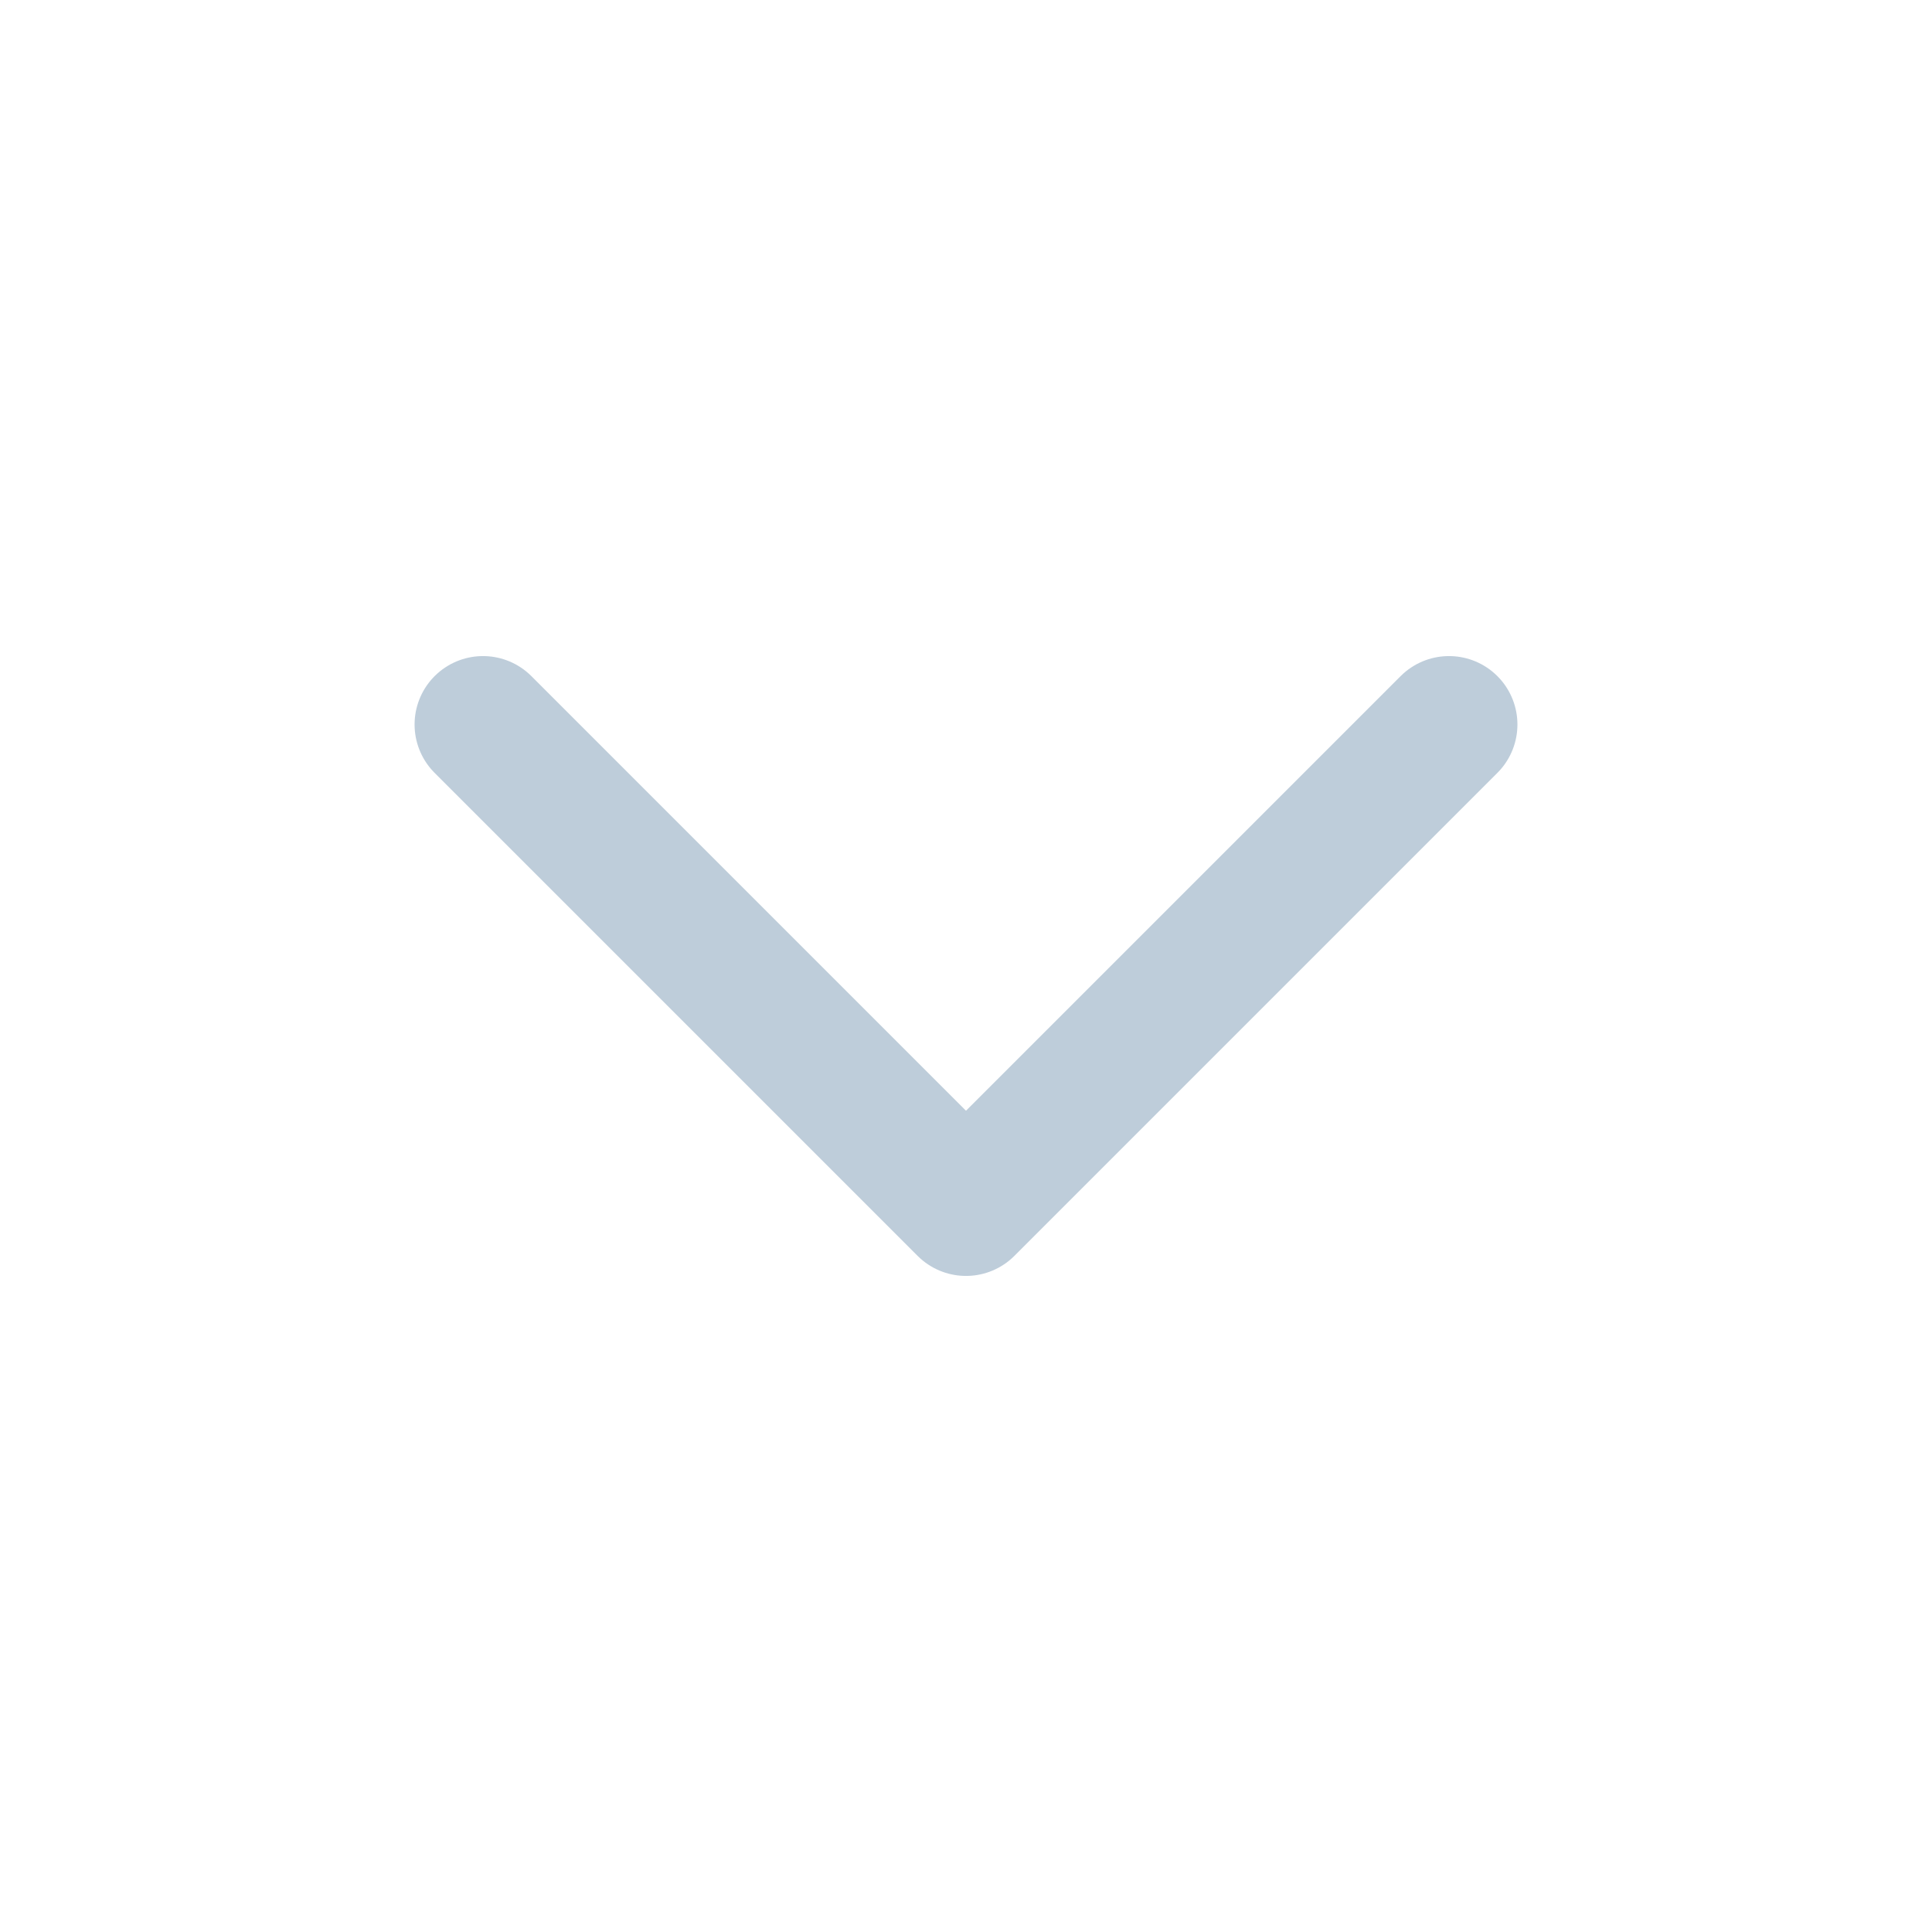
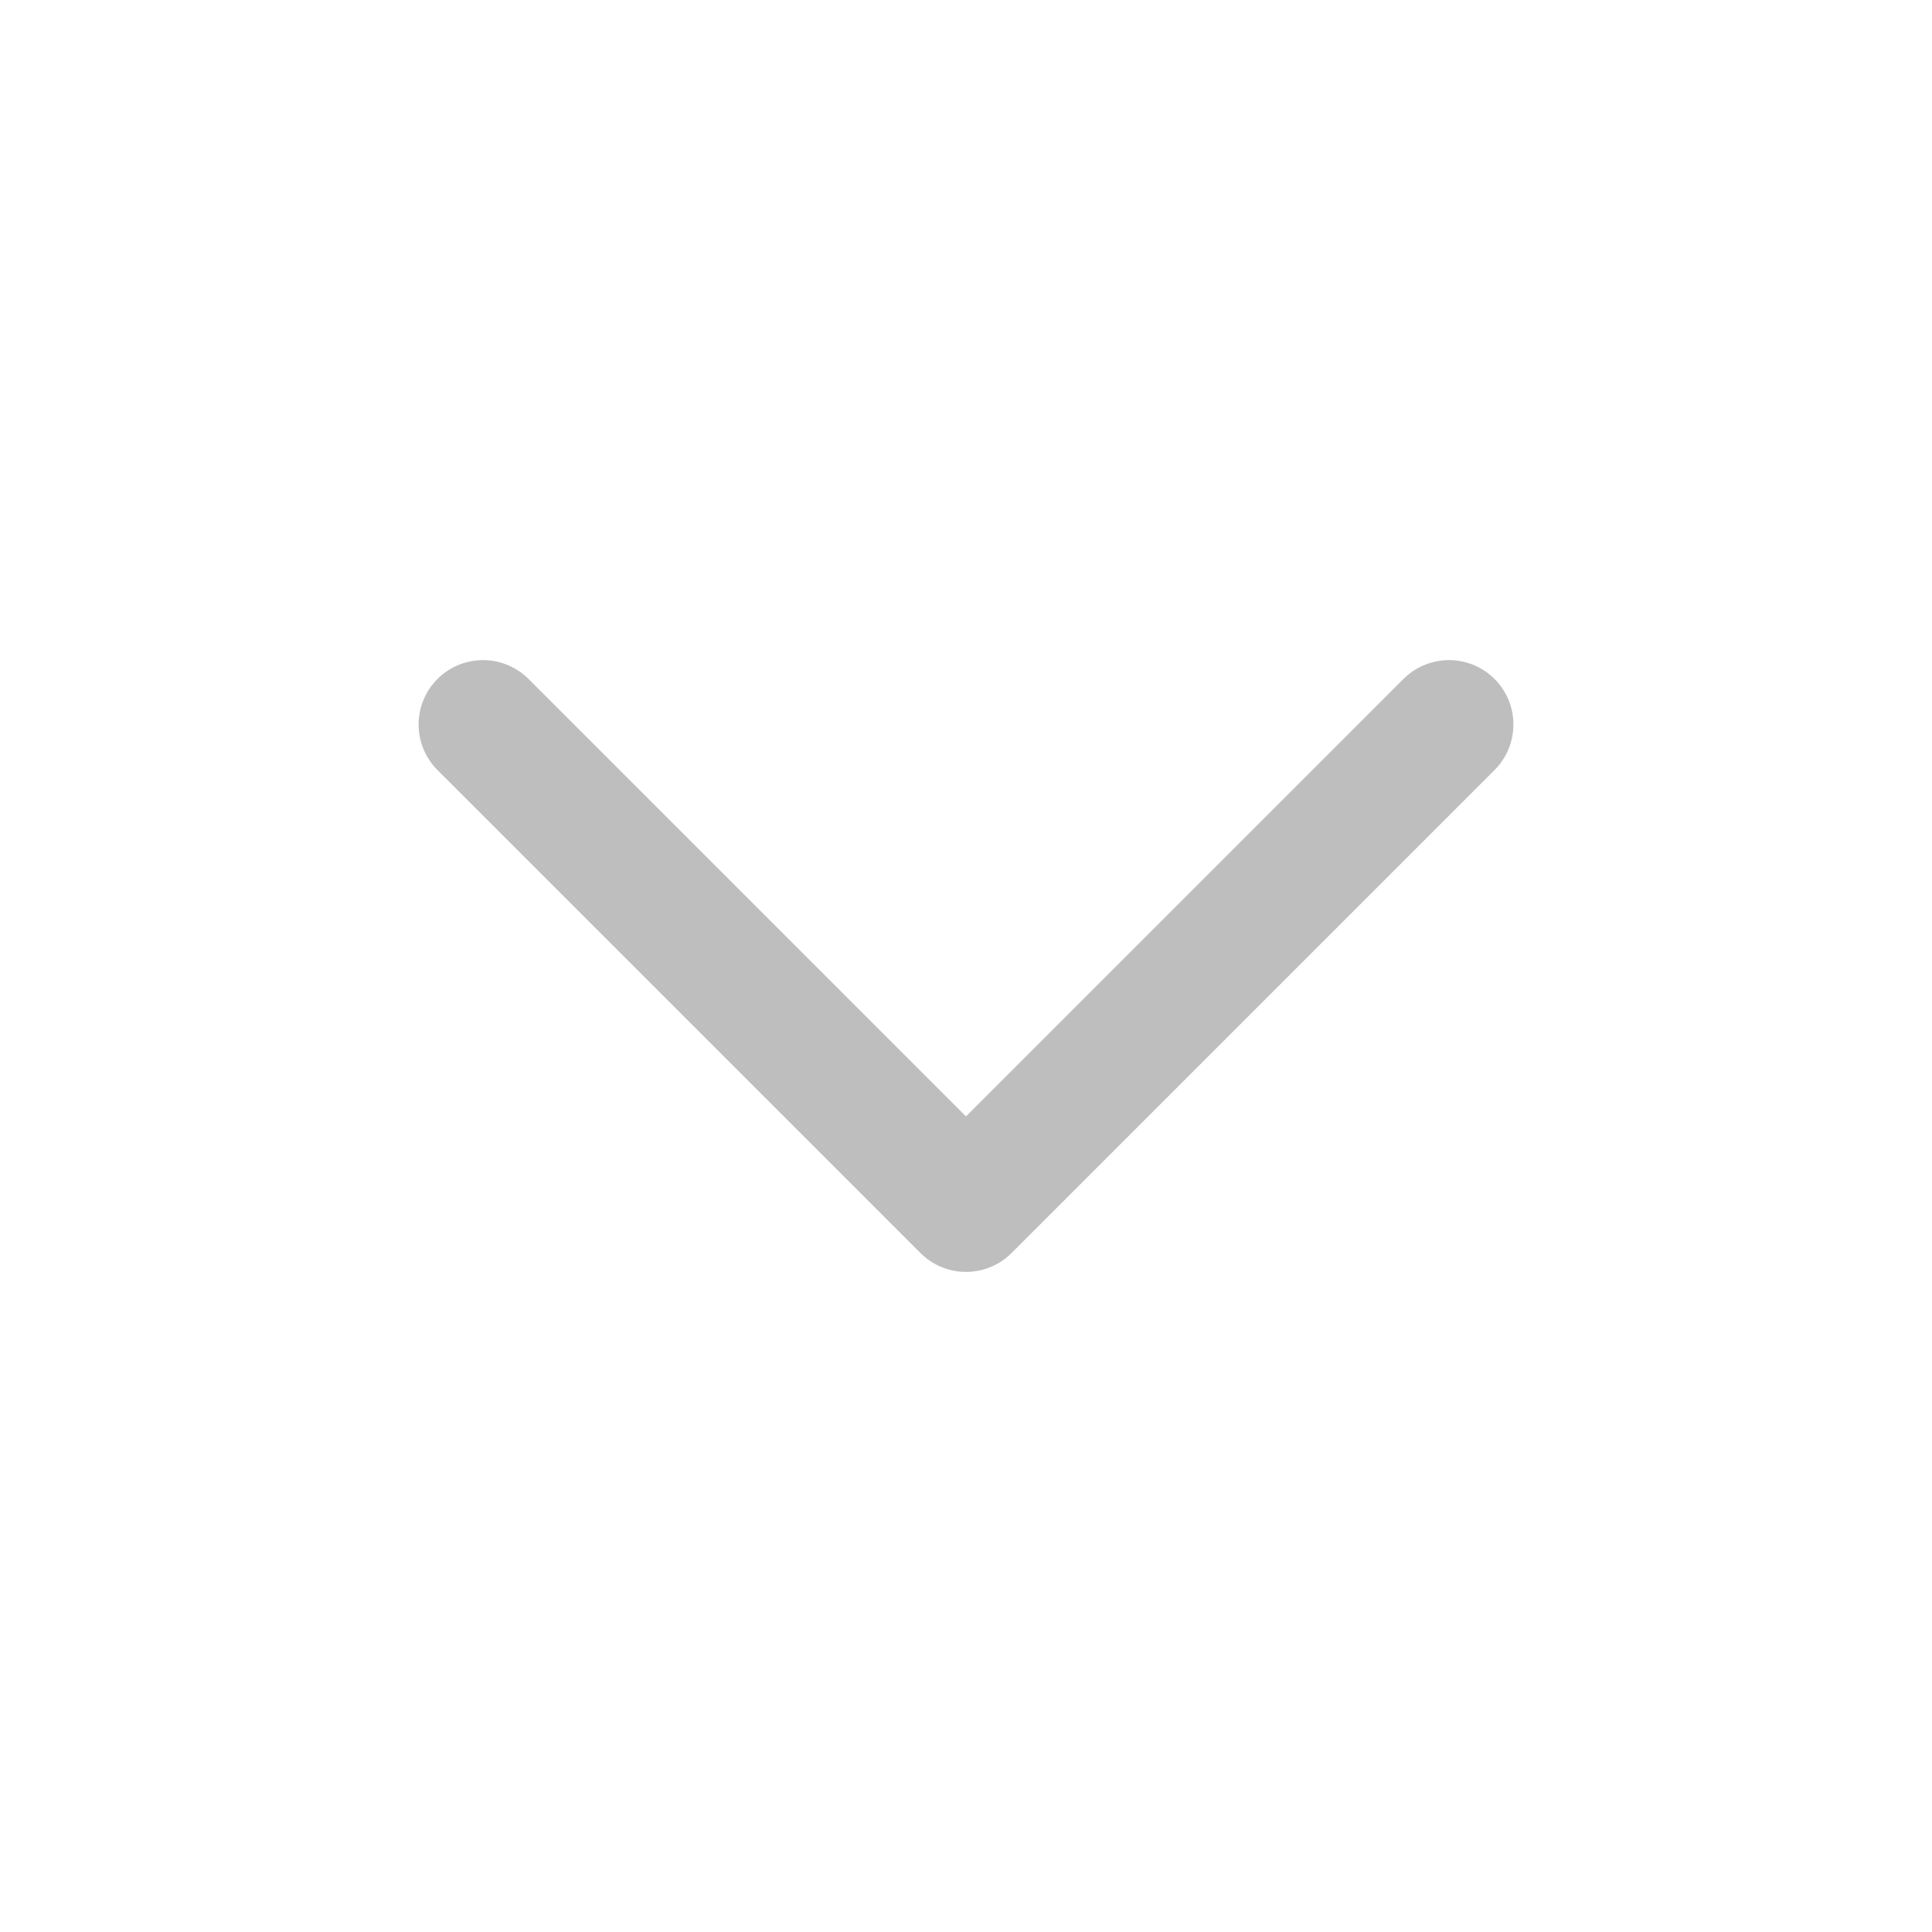
<svg xmlns="http://www.w3.org/2000/svg" width="24" height="24" viewBox="0 0 24 24">
-   <g fill="none" stroke="#becdda" stroke-width="1.7" stroke-linecap="round" stroke-linejoin="round">
-     <path d="m6 9 6 6 6-6" />
-   </g>
+   <polyline points="6 9 12 15 18 9" fill="none" stroke="#bebebe" stroke-width="1.6" stroke-linecap="round" stroke-linejoin="round" />
</svg>
